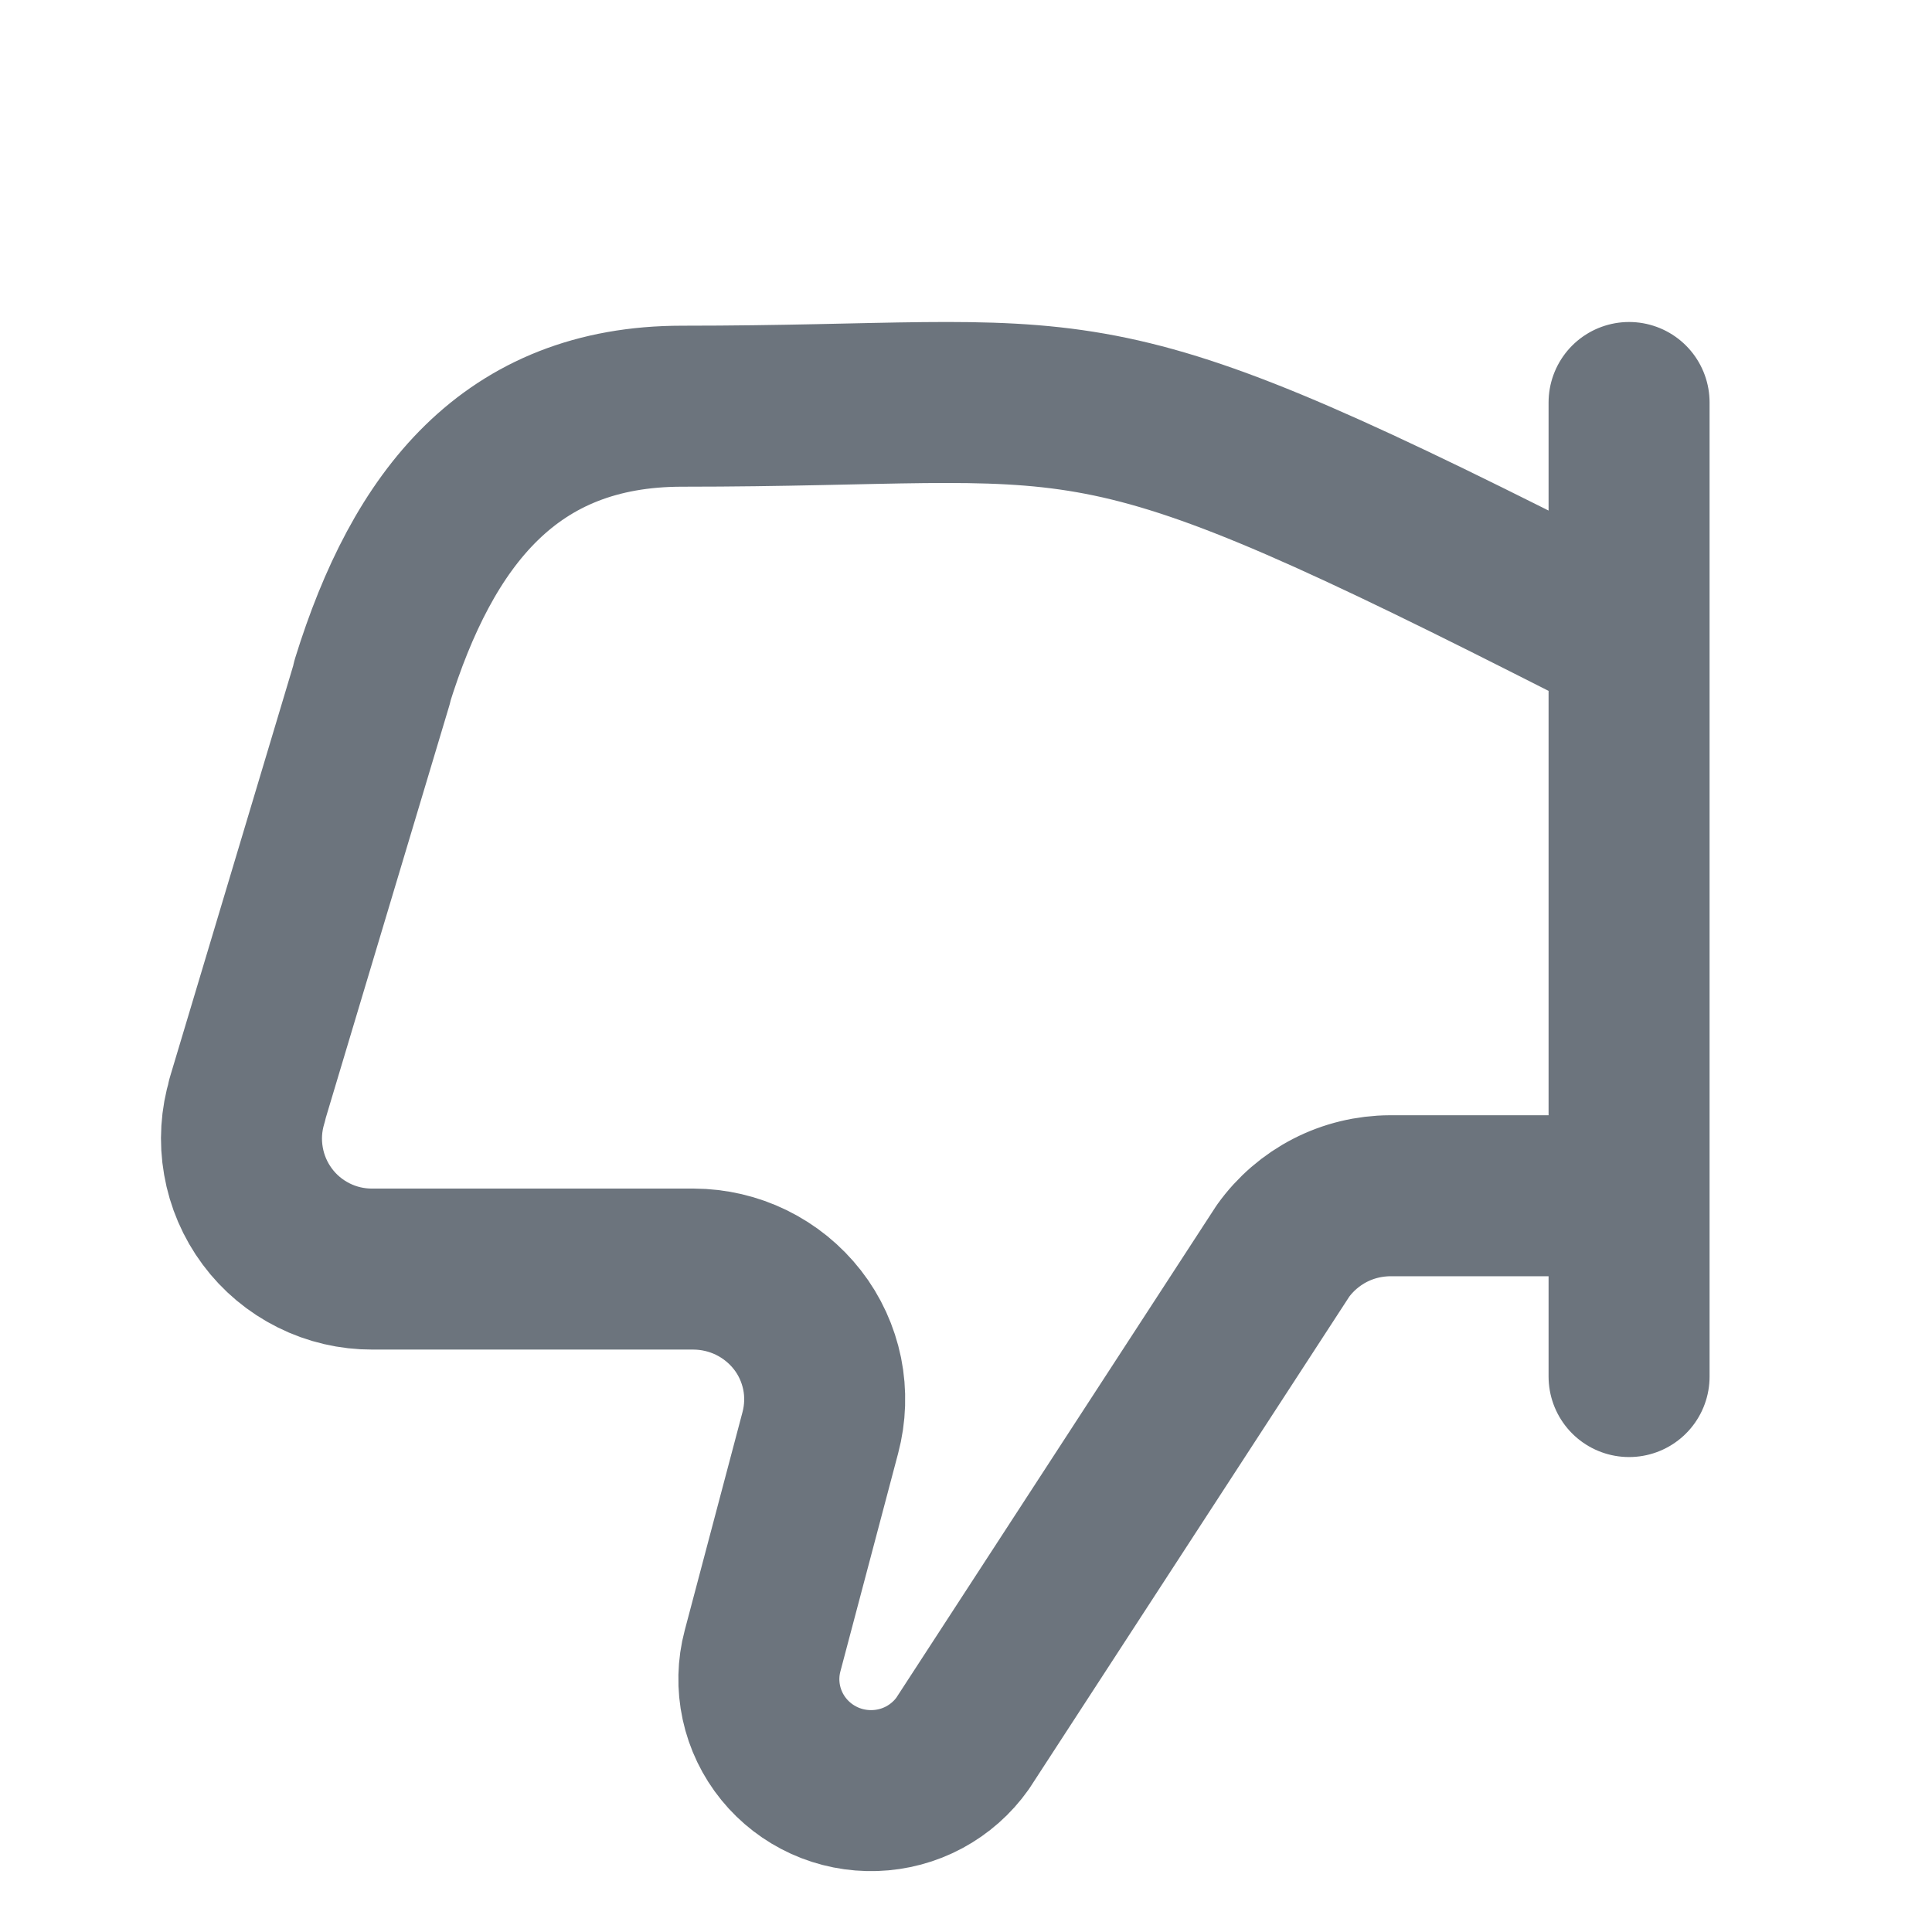
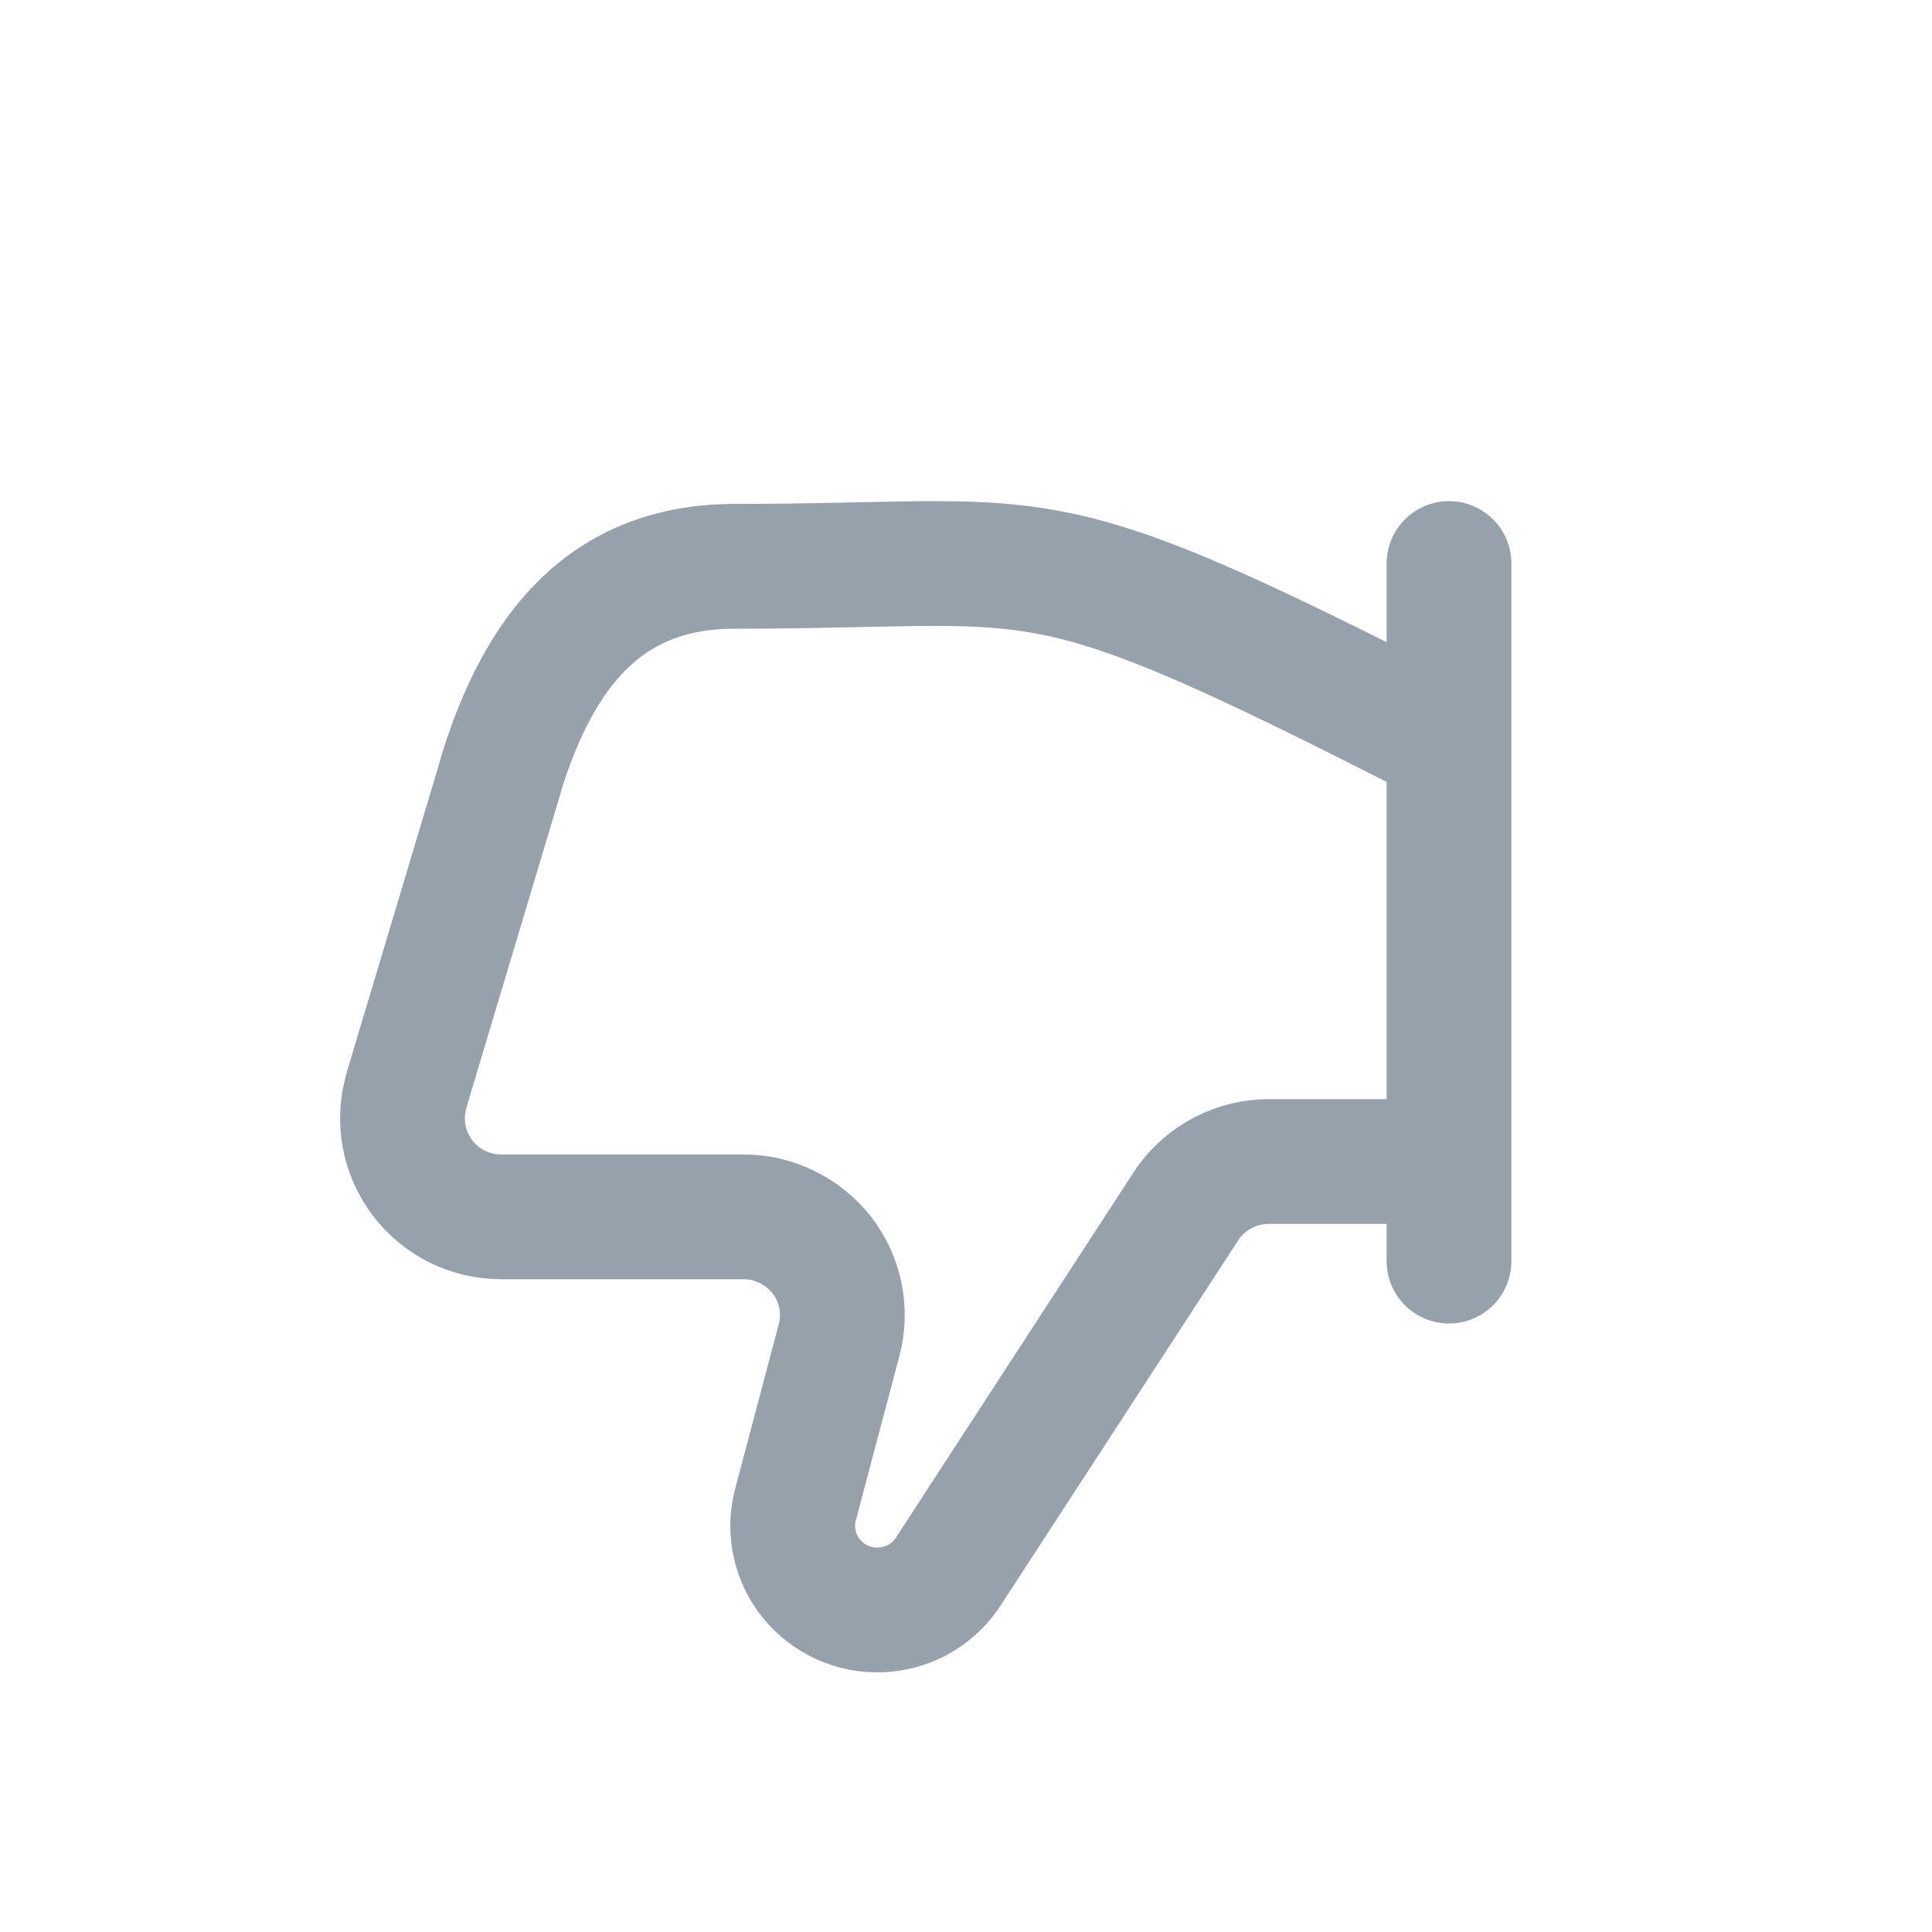
<svg xmlns="http://www.w3.org/2000/svg" width="24" height="24" viewBox="0 0 24 24" fill="none">
-   <path d="M20.236 7.97C19.914 7.804 19.591 7.64 19.267 7.477C13.294 4.458 13.587 5.046 8.473 5.046C6.338 5.046 5.252 6.436 4.622 8.47V8.484L3.07 13.663V13.673C2.996 13.916 2.98 14.172 3.024 14.422C3.067 14.672 3.169 14.909 3.32 15.112C3.471 15.316 3.669 15.481 3.895 15.594C4.122 15.708 4.373 15.766 4.626 15.765H8.617C8.866 15.766 9.111 15.823 9.334 15.932C9.558 16.042 9.753 16.2 9.906 16.396C10.059 16.592 10.163 16.821 10.213 17.064C10.262 17.307 10.254 17.559 10.19 17.799L9.473 20.507C9.417 20.717 9.412 20.938 9.458 21.15C9.504 21.363 9.6 21.562 9.737 21.73C9.873 21.897 10.046 22.03 10.242 22.119C10.438 22.208 10.651 22.25 10.867 22.243C11.082 22.236 11.292 22.18 11.482 22.078C11.671 21.976 11.835 21.832 11.959 21.656L15.938 15.539C16.09 15.327 16.29 15.155 16.521 15.036C16.752 14.917 17.009 14.855 17.269 14.854H20.236M20.237 17.1V5" stroke="#6C747D" stroke-width="2" stroke-linecap="round" stroke-linejoin="round" />
+   <path d="M17.999 9.239C17.757 9.114 17.513 8.99 17.269 8.867C12.764 6.592 12.985 7.035 9.128 7.035C7.518 7.035 6.699 8.082 6.223 9.616V9.626L5.053 13.531V13.539C4.997 13.722 4.985 13.915 5.018 14.103C5.051 14.292 5.128 14.47 5.242 14.623C5.356 14.777 5.505 14.901 5.676 14.987C5.847 15.072 6.036 15.117 6.227 15.116L9.237 15.116C9.424 15.116 9.609 15.159 9.777 15.242C9.946 15.324 10.093 15.444 10.209 15.591C10.324 15.739 10.403 15.911 10.44 16.095C10.477 16.278 10.471 16.468 10.423 16.648L9.882 18.69C9.84 18.849 9.836 19.015 9.871 19.175C9.905 19.336 9.977 19.485 10.081 19.613C10.184 19.738 10.314 19.838 10.462 19.906C10.61 19.973 10.771 20.005 10.933 19.999C11.095 19.994 11.254 19.951 11.397 19.875C11.54 19.798 11.663 19.689 11.757 19.557L14.758 14.945C14.872 14.786 15.023 14.656 15.197 14.566C15.372 14.476 15.565 14.429 15.761 14.429H17.999M18 15.666V7" stroke="#96A1AC" stroke-width="1.55" stroke-linecap="round" stroke-linejoin="round" />
</svg>
